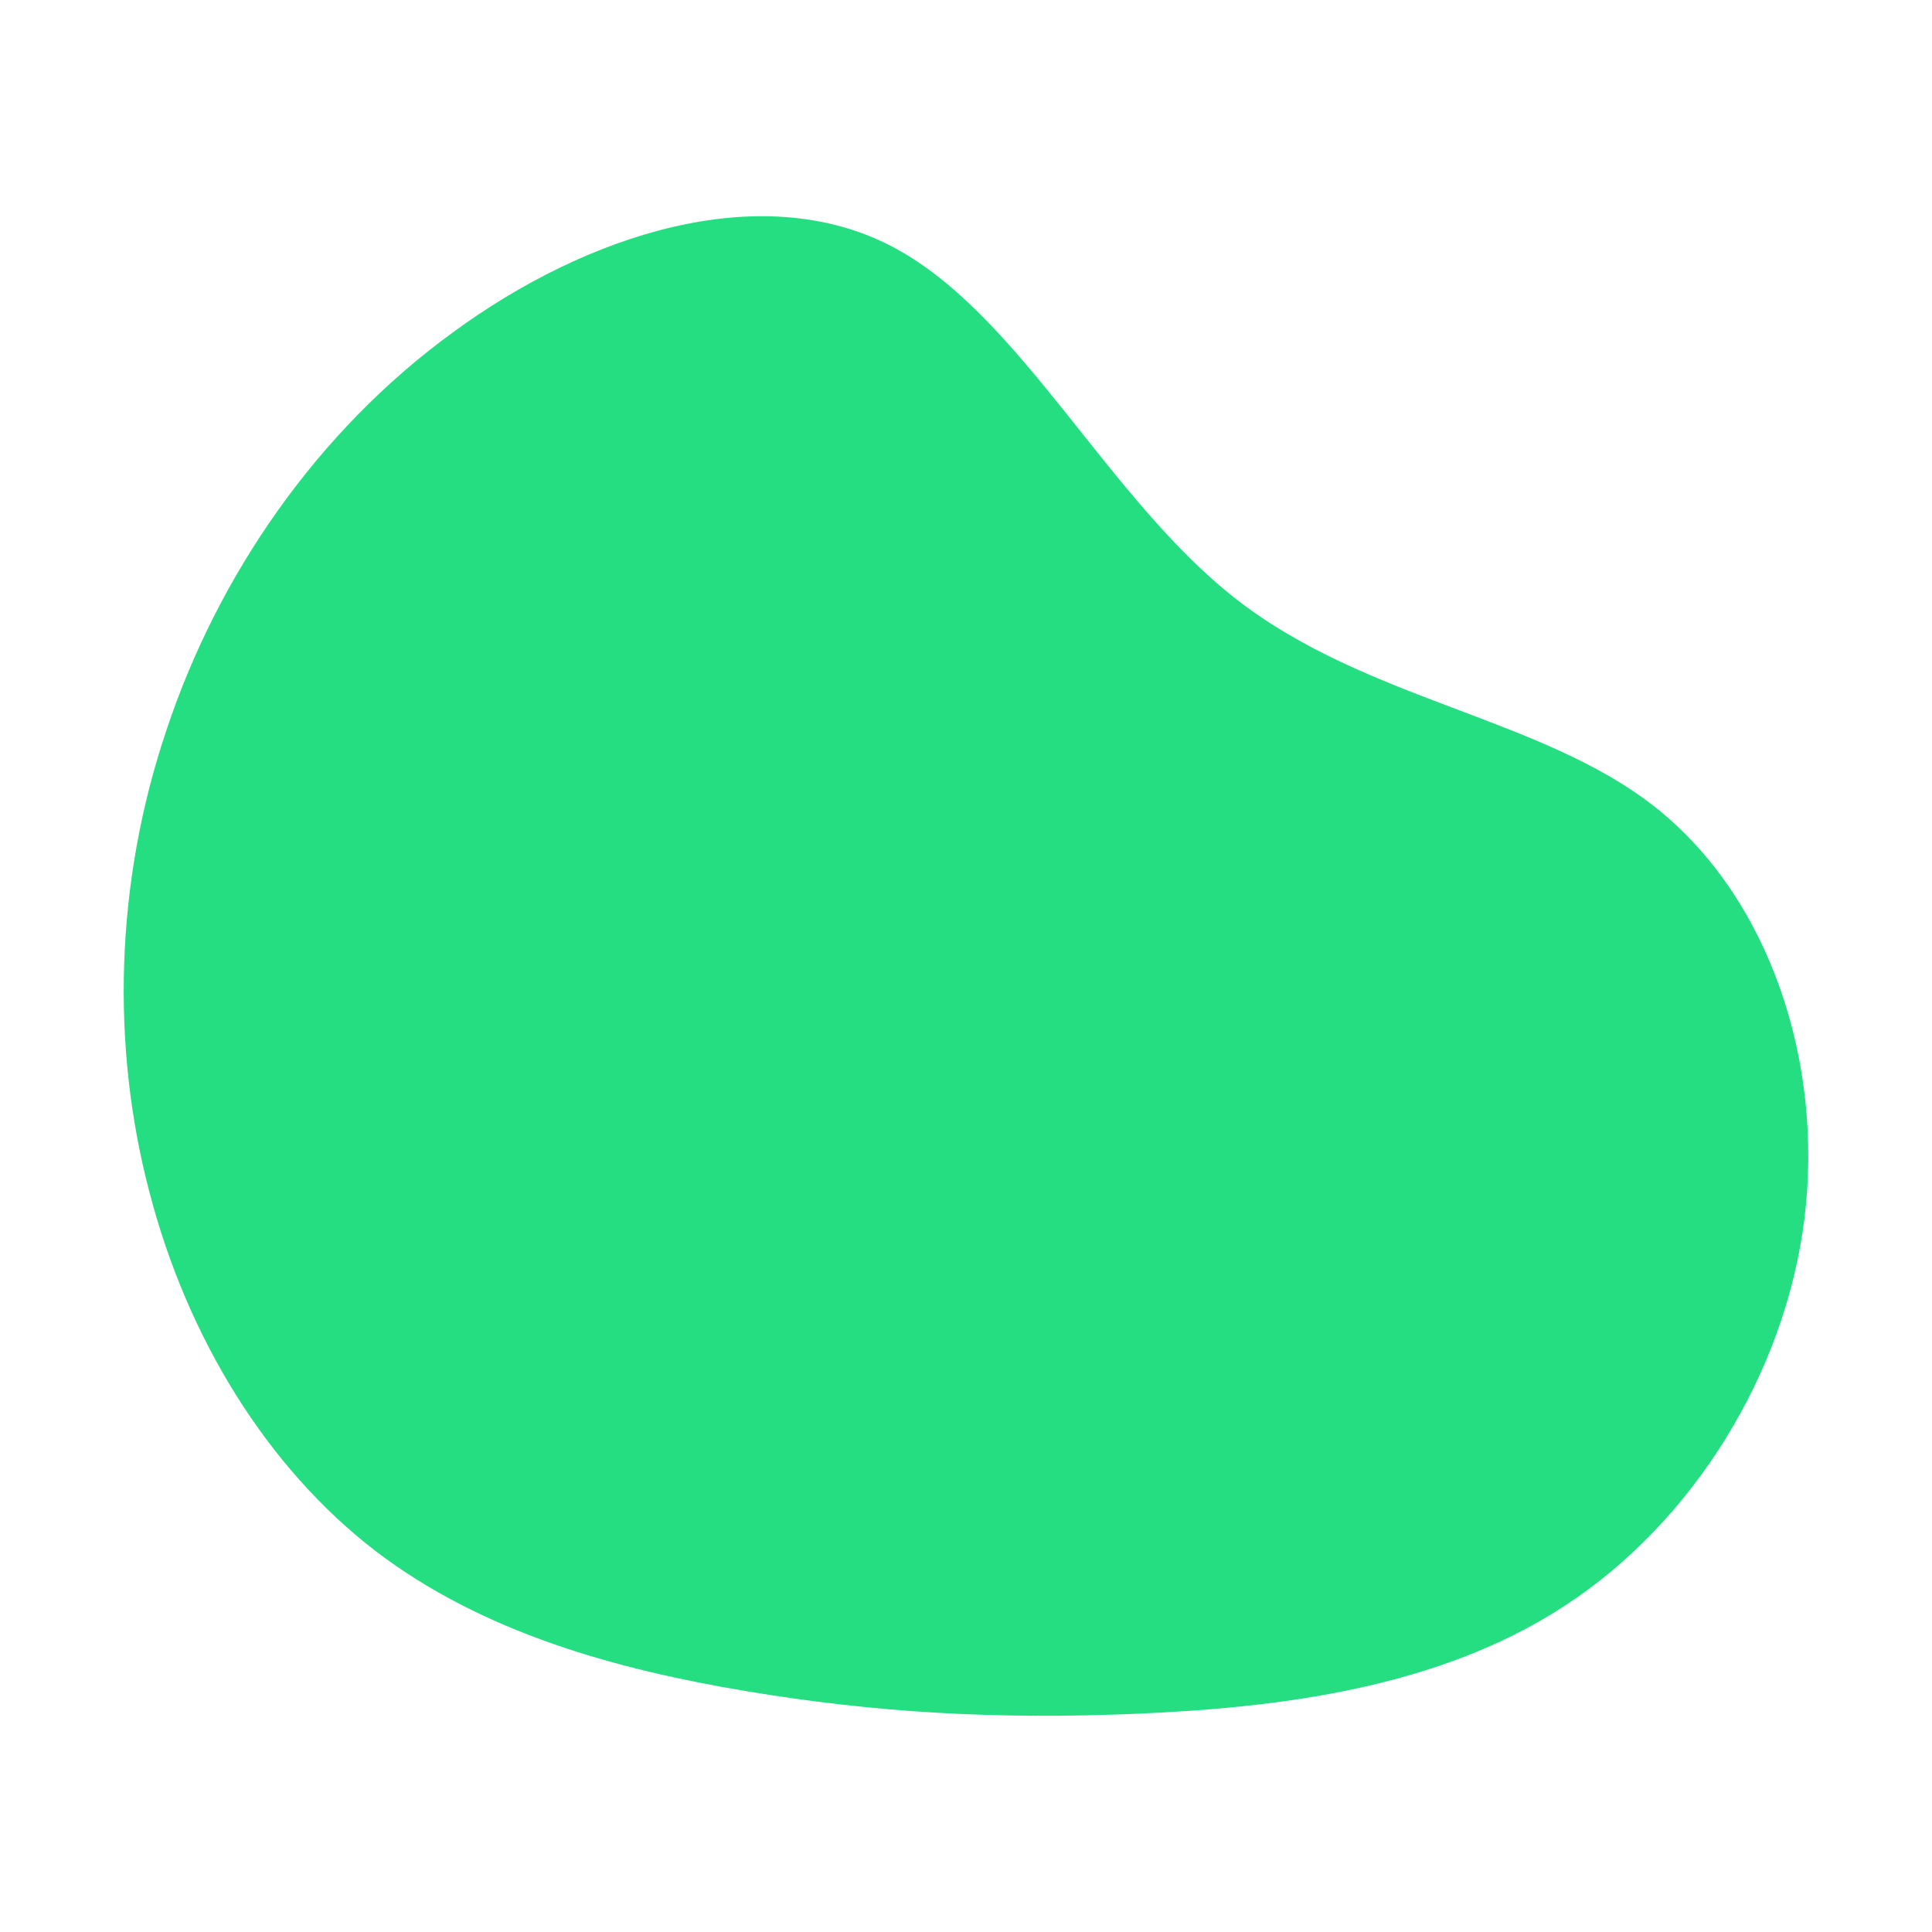
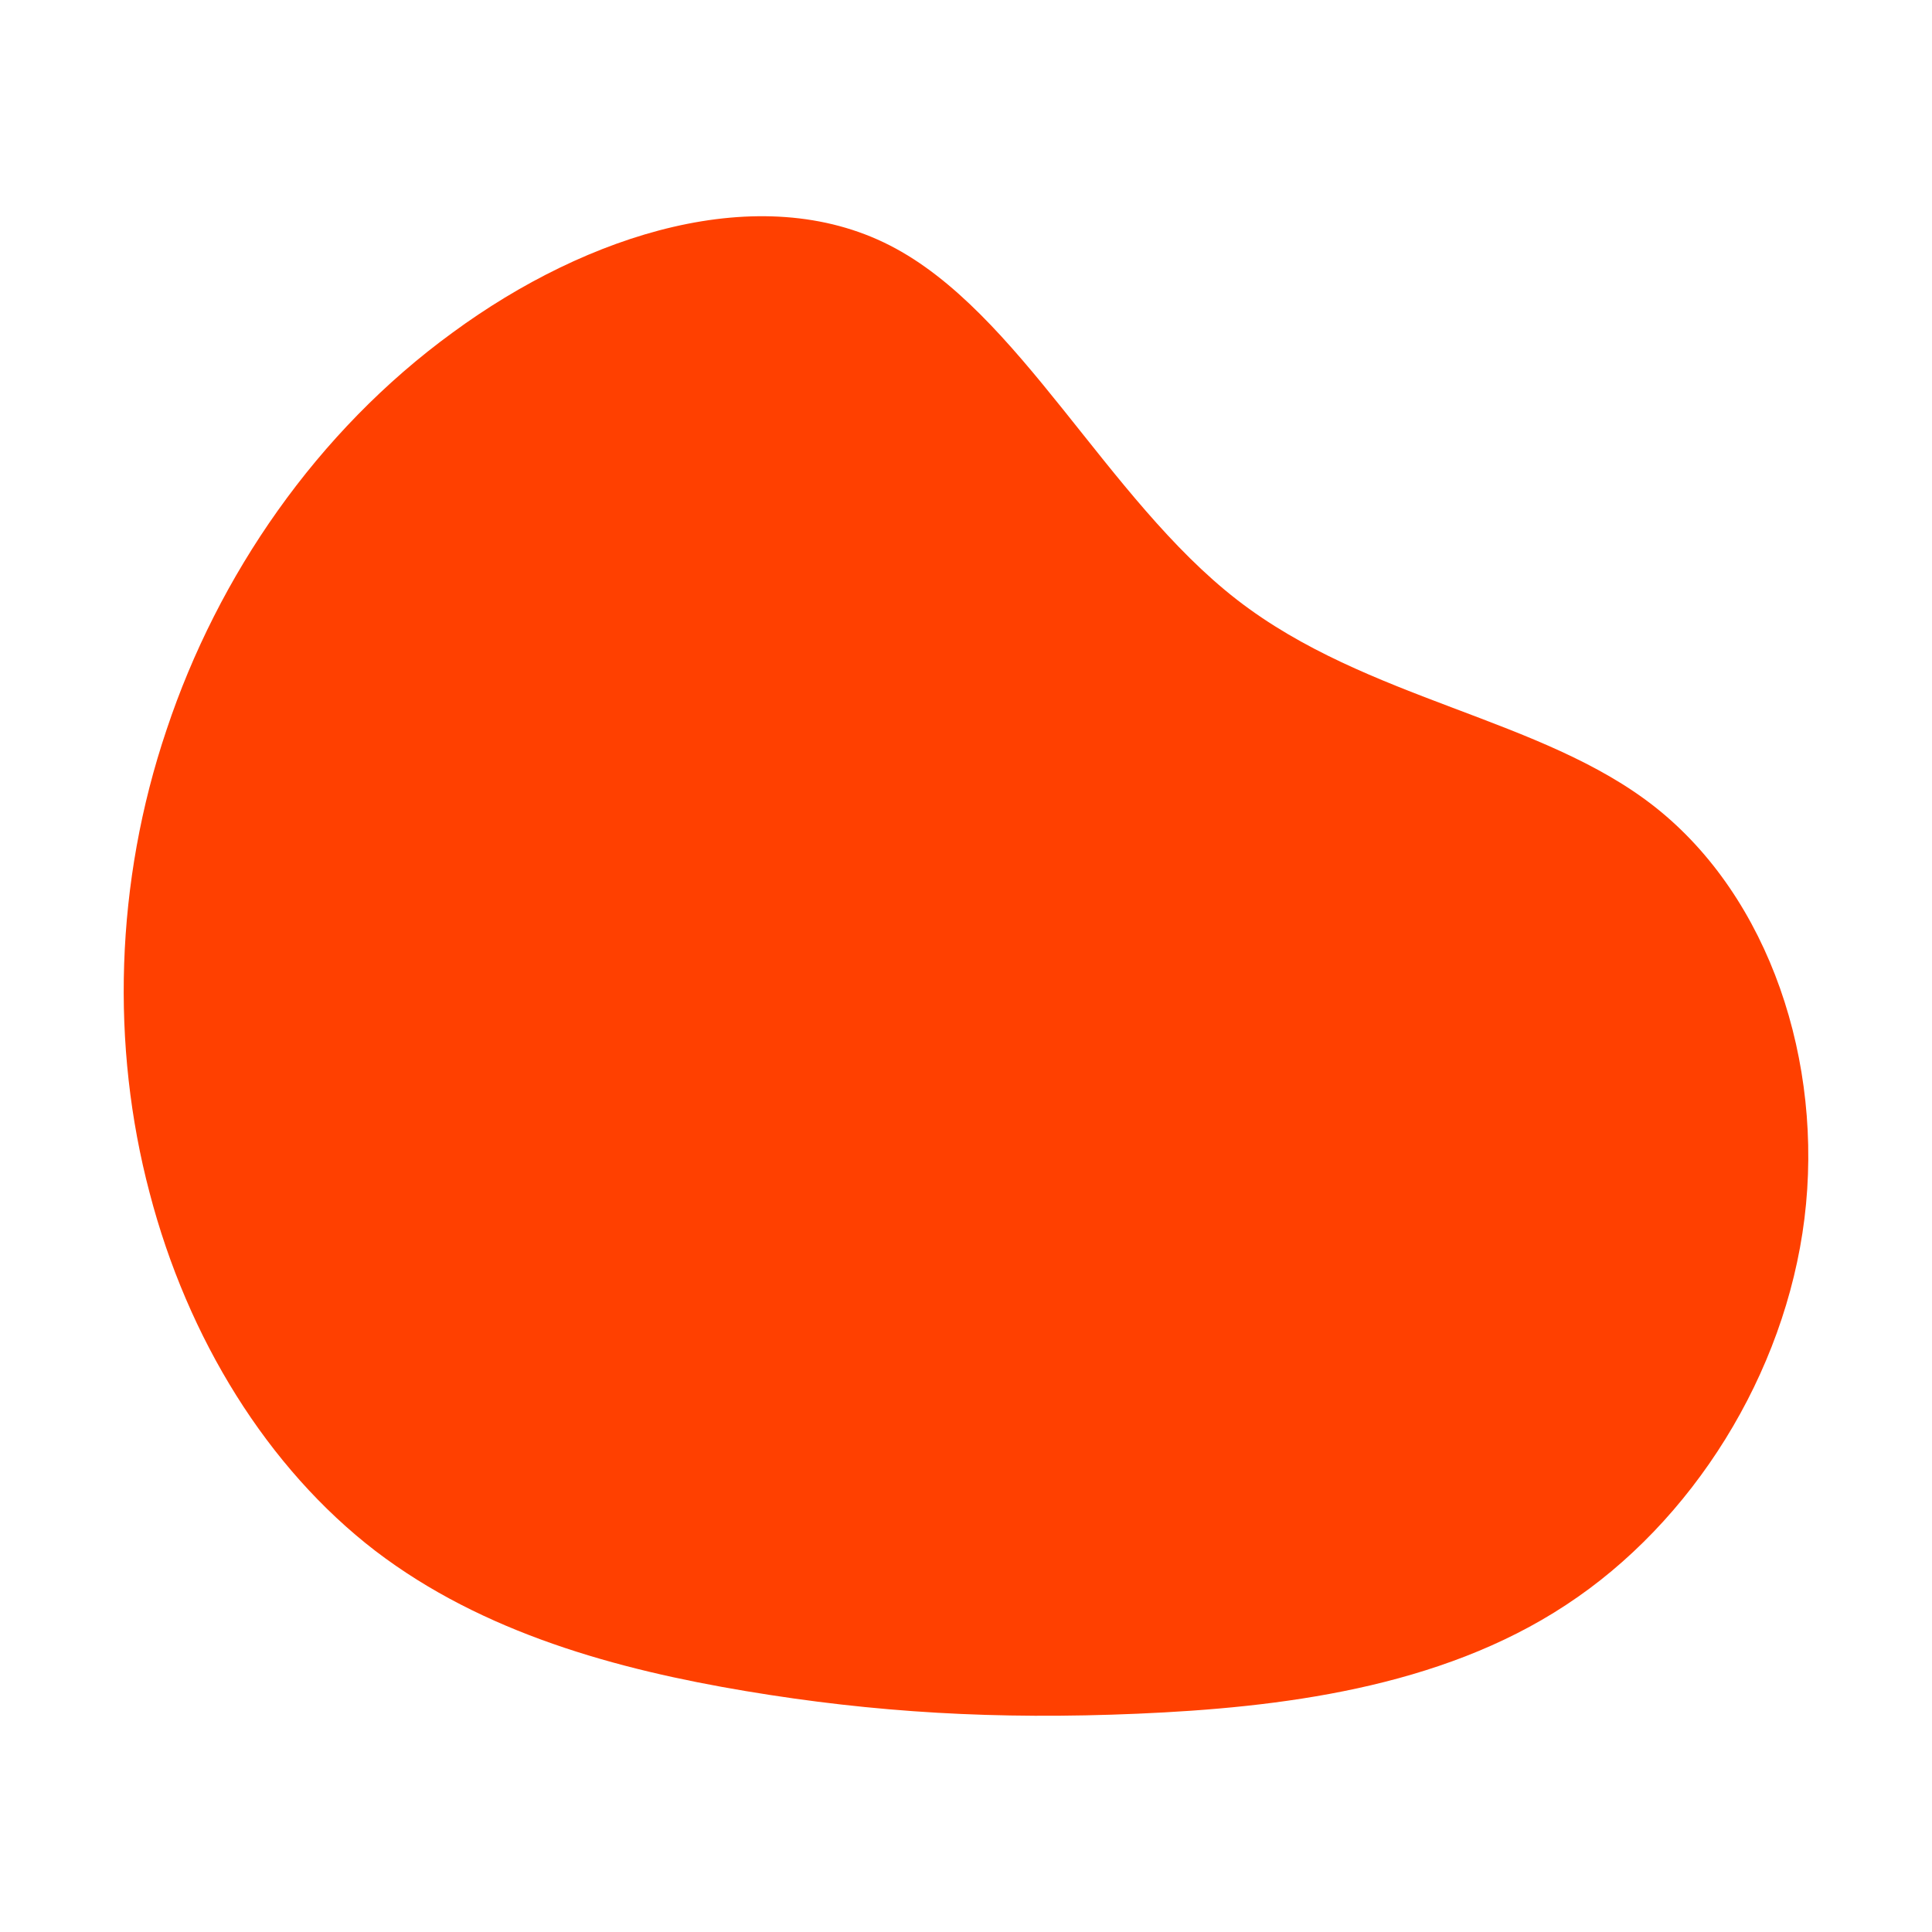
<svg xmlns="http://www.w3.org/2000/svg" id="visual" viewBox="0 0 350 350" width="350" height="350" version="1.1">
  <g transform="translate(168.8932 197.6532)">
-     <path d="M55.2 -89C78.8 -70.7 110.4 -67.7 131 -51.4C151.7 -35 161.5 -5.2 158 23.1C154.5 51.3 137.7 78.1 114.8 93.1C91.9 108.2 62.8 111.7 37.2 112.8C11.6 113.9 -10.5 112.6 -33.8 108.7C-57.1 104.8 -81.4 98.2 -100.9 83.3C-120.4 68.3 -134.9 44.9 -141.8 18.4C-148.8 -8.1 -148.1 -37.7 -138.7 -65.5C-129.4 -93.4 -111.5 -119.5 -86.9 -137.4C-62.4 -155.4 -31.2 -165.2 -7.7 -153.2C15.8 -141.2 31.5 -107.4 55.2 -89" fill="#26de82" />
+     <path d="M55.2 -89C78.8 -70.7 110.4 -67.7 131 -51.4C151.7 -35 161.5 -5.2 158 23.1C154.5 51.3 137.7 78.1 114.8 93.1C91.9 108.2 62.8 111.7 37.2 112.8C11.6 113.9 -10.5 112.6 -33.8 108.7C-57.1 104.8 -81.4 98.2 -100.9 83.3C-120.4 68.3 -134.9 44.9 -141.8 18.4C-148.8 -8.1 -148.1 -37.7 -138.7 -65.5C-129.4 -93.4 -111.5 -119.5 -86.9 -137.4C-62.4 -155.4 -31.2 -165.2 -7.7 -153.2C15.8 -141.2 31.5 -107.4 55.2 -89" fill="#ff4000" />
  </g>
</svg>
